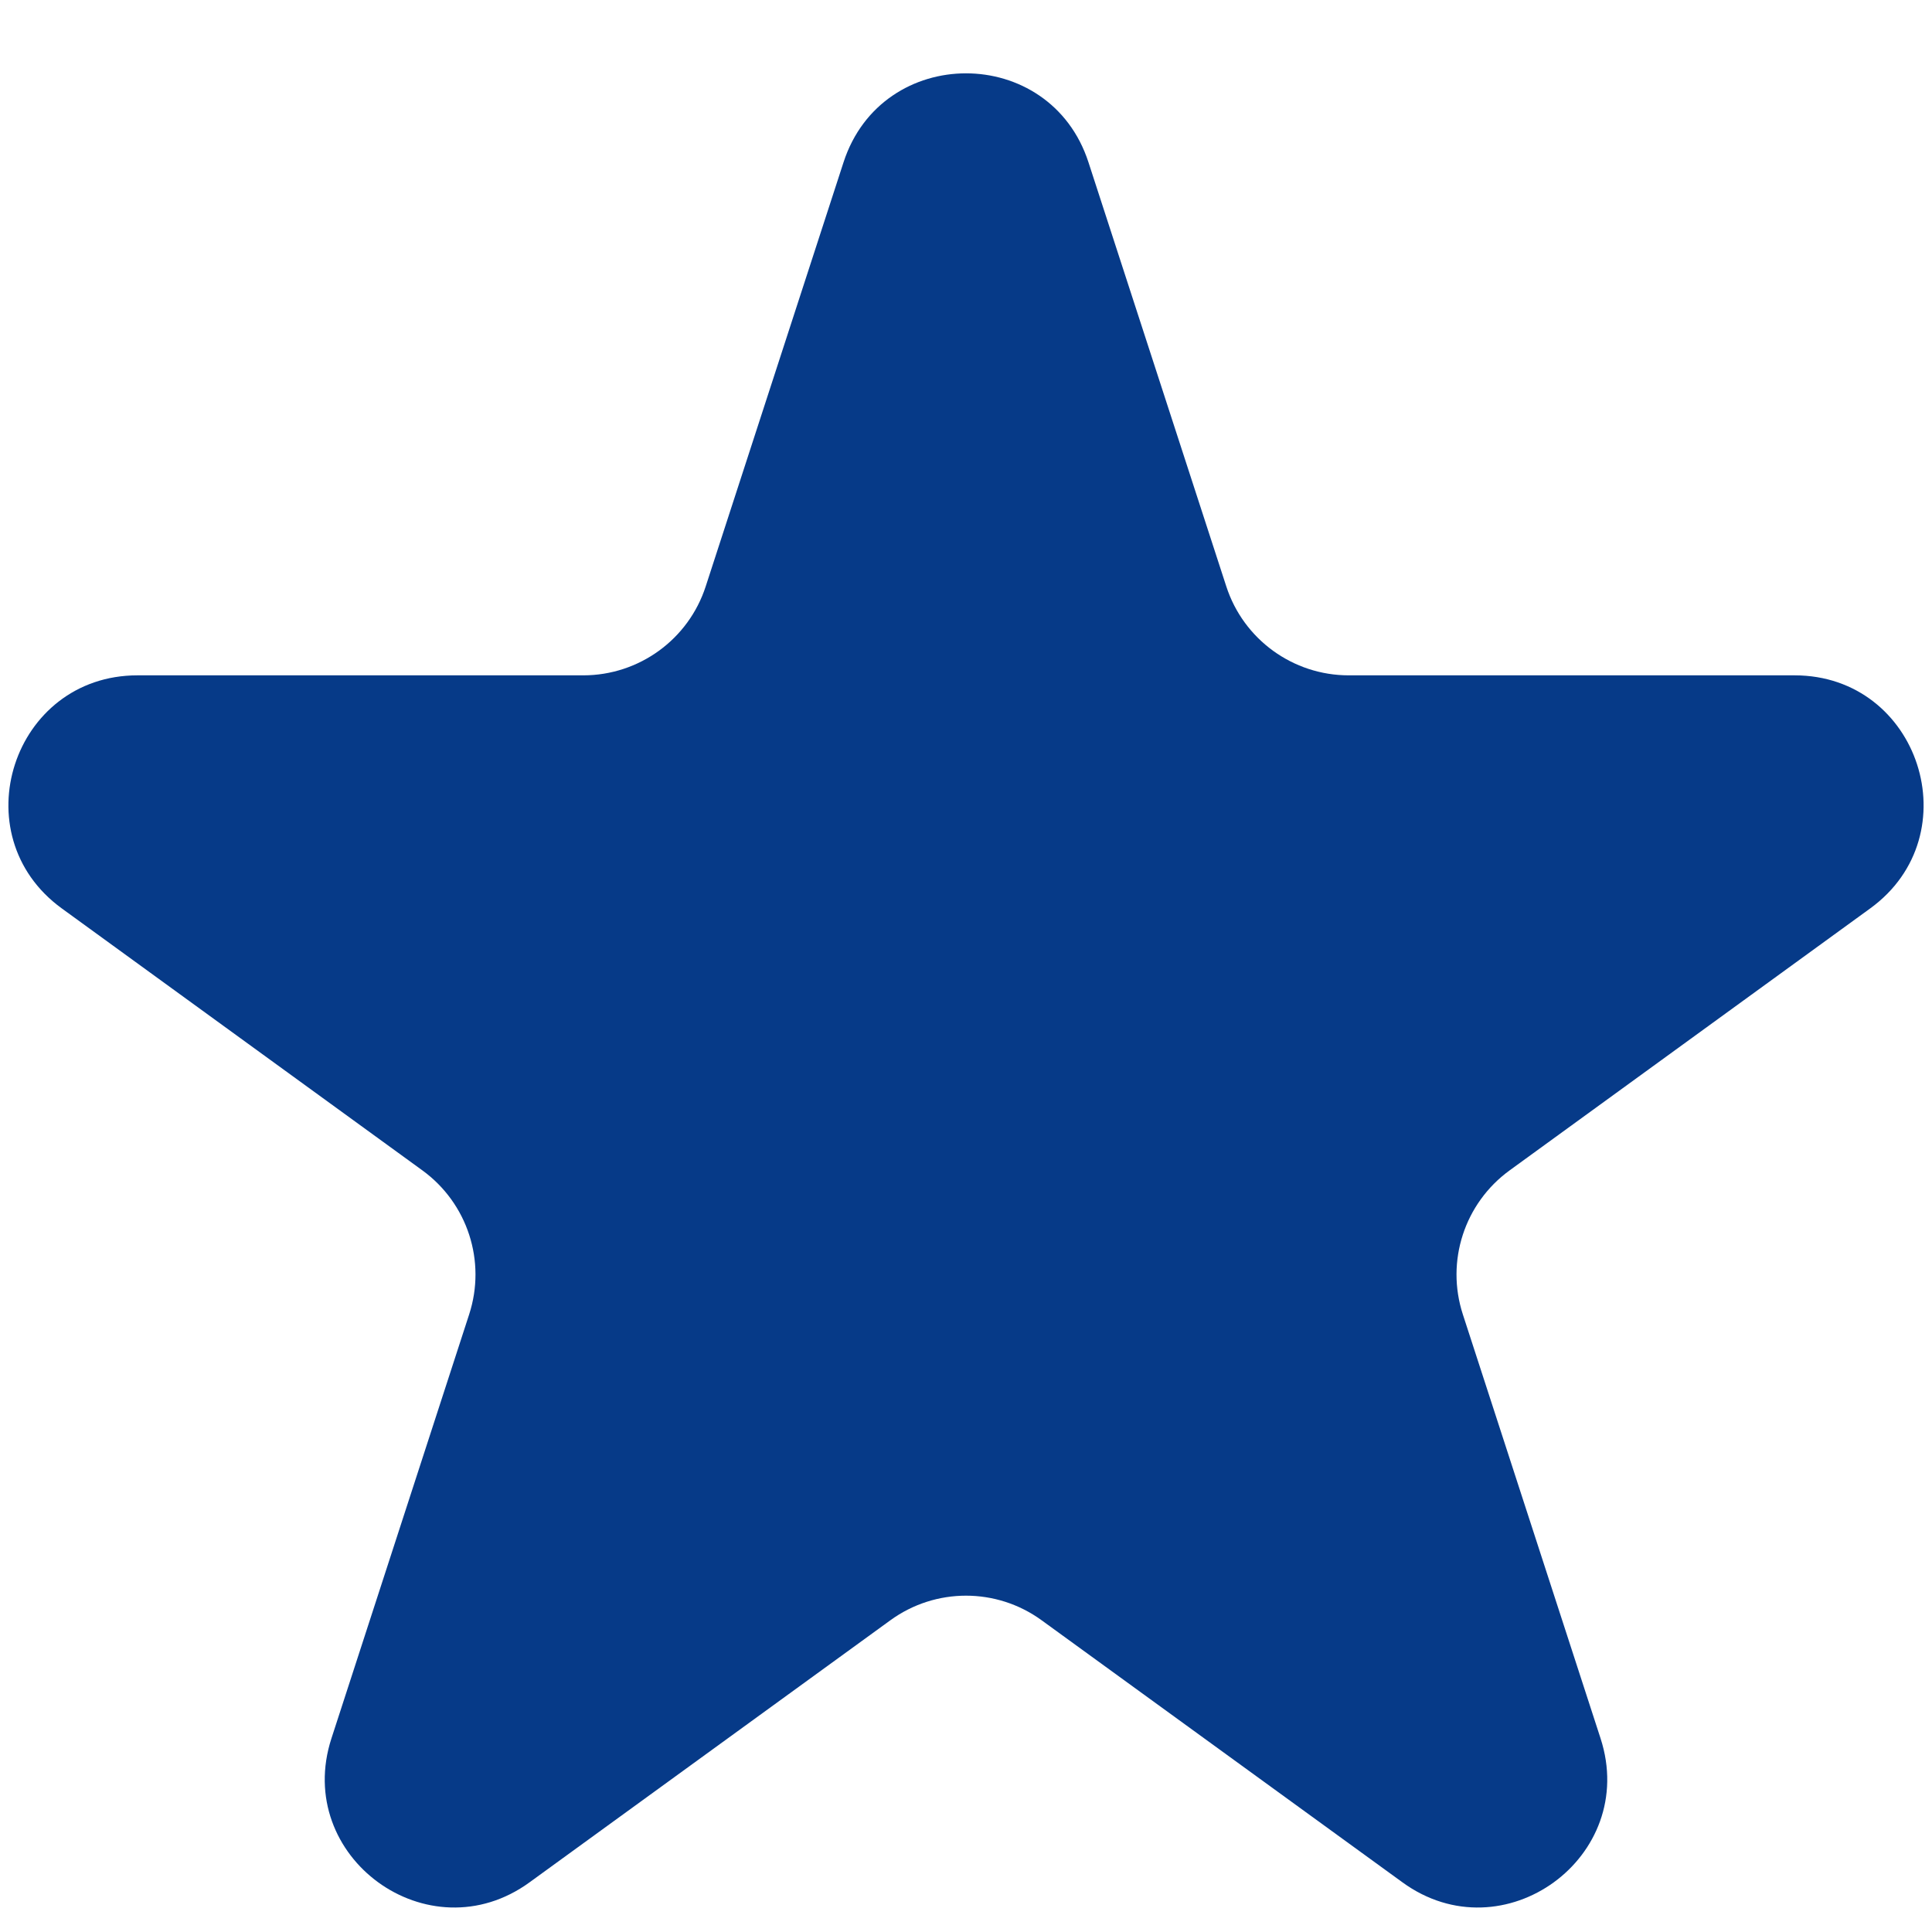
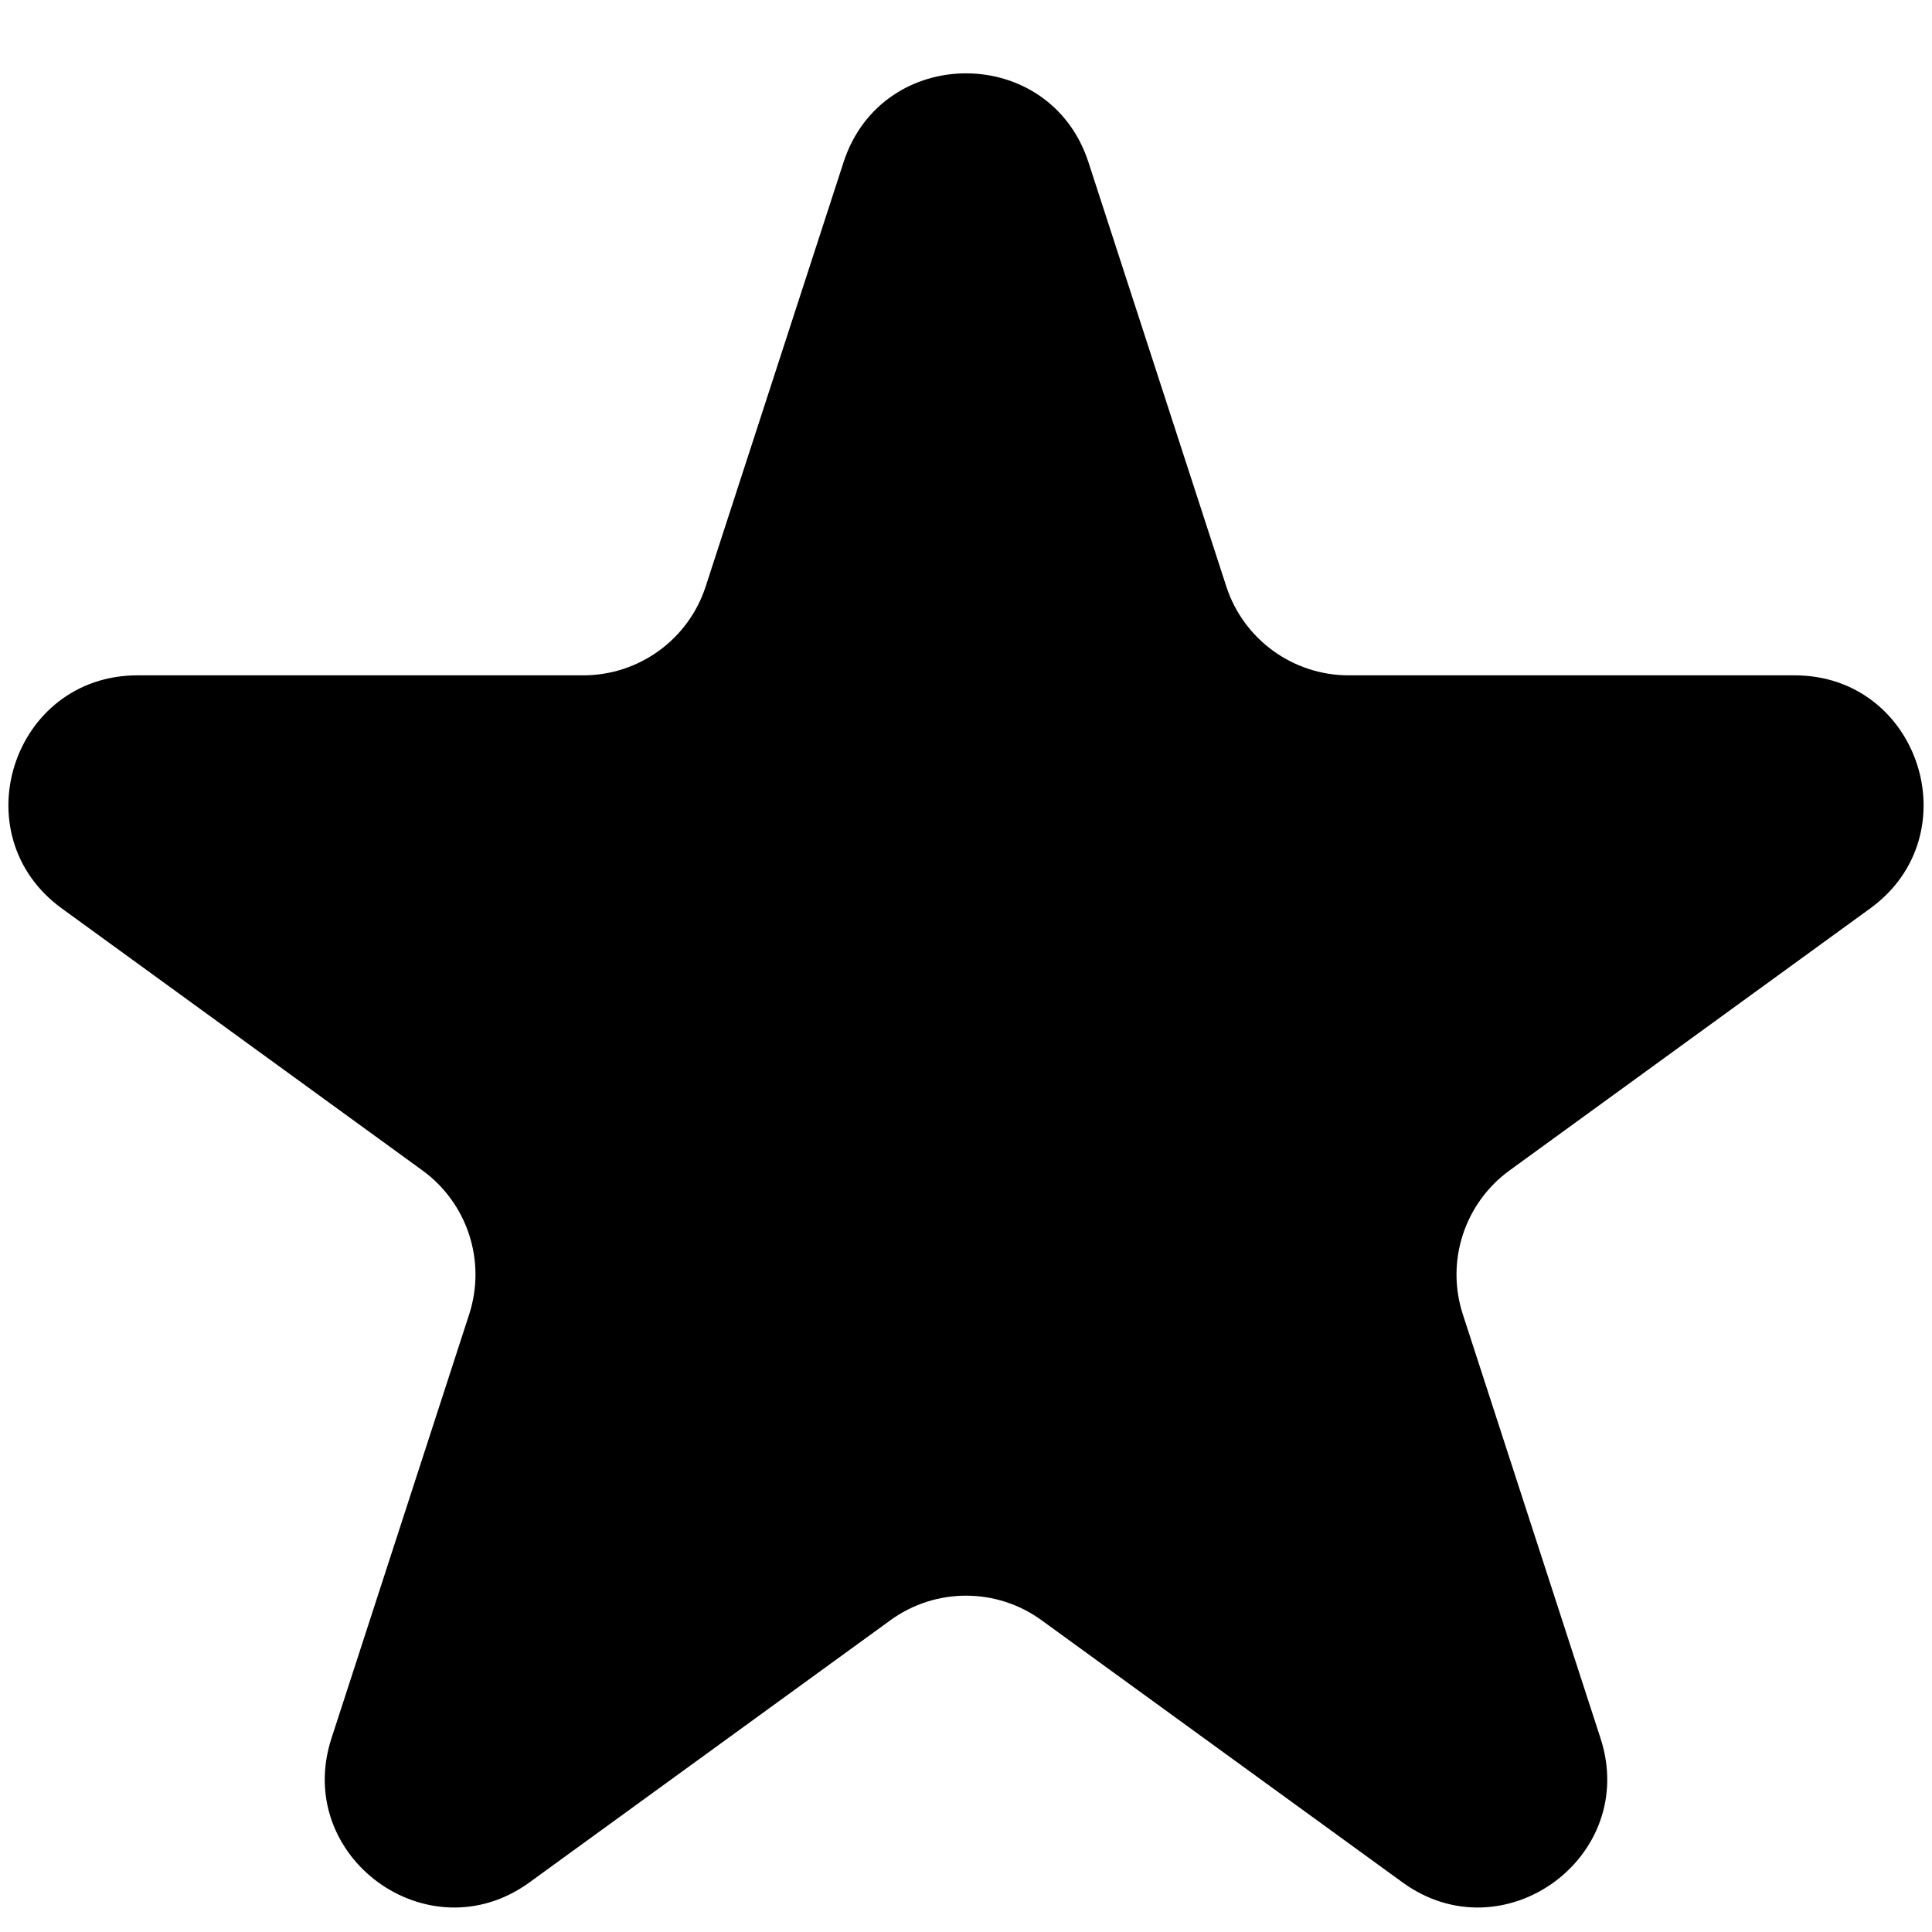
- <svg xmlns="http://www.w3.org/2000/svg" width="18" height="18" viewBox="0 0 18 18" fill="none">
-   <path d="M7.859 1.512C8.218 0.407 9.782 0.407 10.141 1.512L11.425 5.463C11.585 5.957 12.046 6.292 12.566 6.292H16.72C17.882 6.292 18.365 7.779 17.425 8.463L14.065 10.904C13.644 11.21 13.468 11.751 13.629 12.246L14.912 16.196C15.271 17.301 14.006 18.221 13.066 17.537L9.705 15.096C9.285 14.79 8.715 14.79 8.295 15.096L4.934 17.537C3.994 18.221 2.729 17.301 3.088 16.196L4.371 12.246C4.532 11.751 4.356 11.21 3.935 10.904L0.575 8.463C-0.365 7.779 0.118 6.292 1.281 6.292H5.434C5.954 6.292 6.415 5.957 6.575 5.463L7.859 1.512Z" fill="#063A88" />
+ <svg xmlns="http://www.w3.org/2000/svg" width="18" height="18" viewBox="0 0 18 18">
+   <path d="M7.859 1.512C8.218 0.407 9.782 0.407 10.141 1.512L11.425 5.463C11.585 5.957 12.046 6.292 12.566 6.292H16.72C17.882 6.292 18.365 7.779 17.425 8.463L14.065 10.904C13.644 11.21 13.468 11.751 13.629 12.246L14.912 16.196C15.271 17.301 14.006 18.221 13.066 17.537L9.705 15.096C9.285 14.79 8.715 14.79 8.295 15.096L4.934 17.537C3.994 18.221 2.729 17.301 3.088 16.196L4.371 12.246C4.532 11.751 4.356 11.21 3.935 10.904L0.575 8.463C-0.365 7.779 0.118 6.292 1.281 6.292H5.434C5.954 6.292 6.415 5.957 6.575 5.463L7.859 1.512Z" />
</svg>
